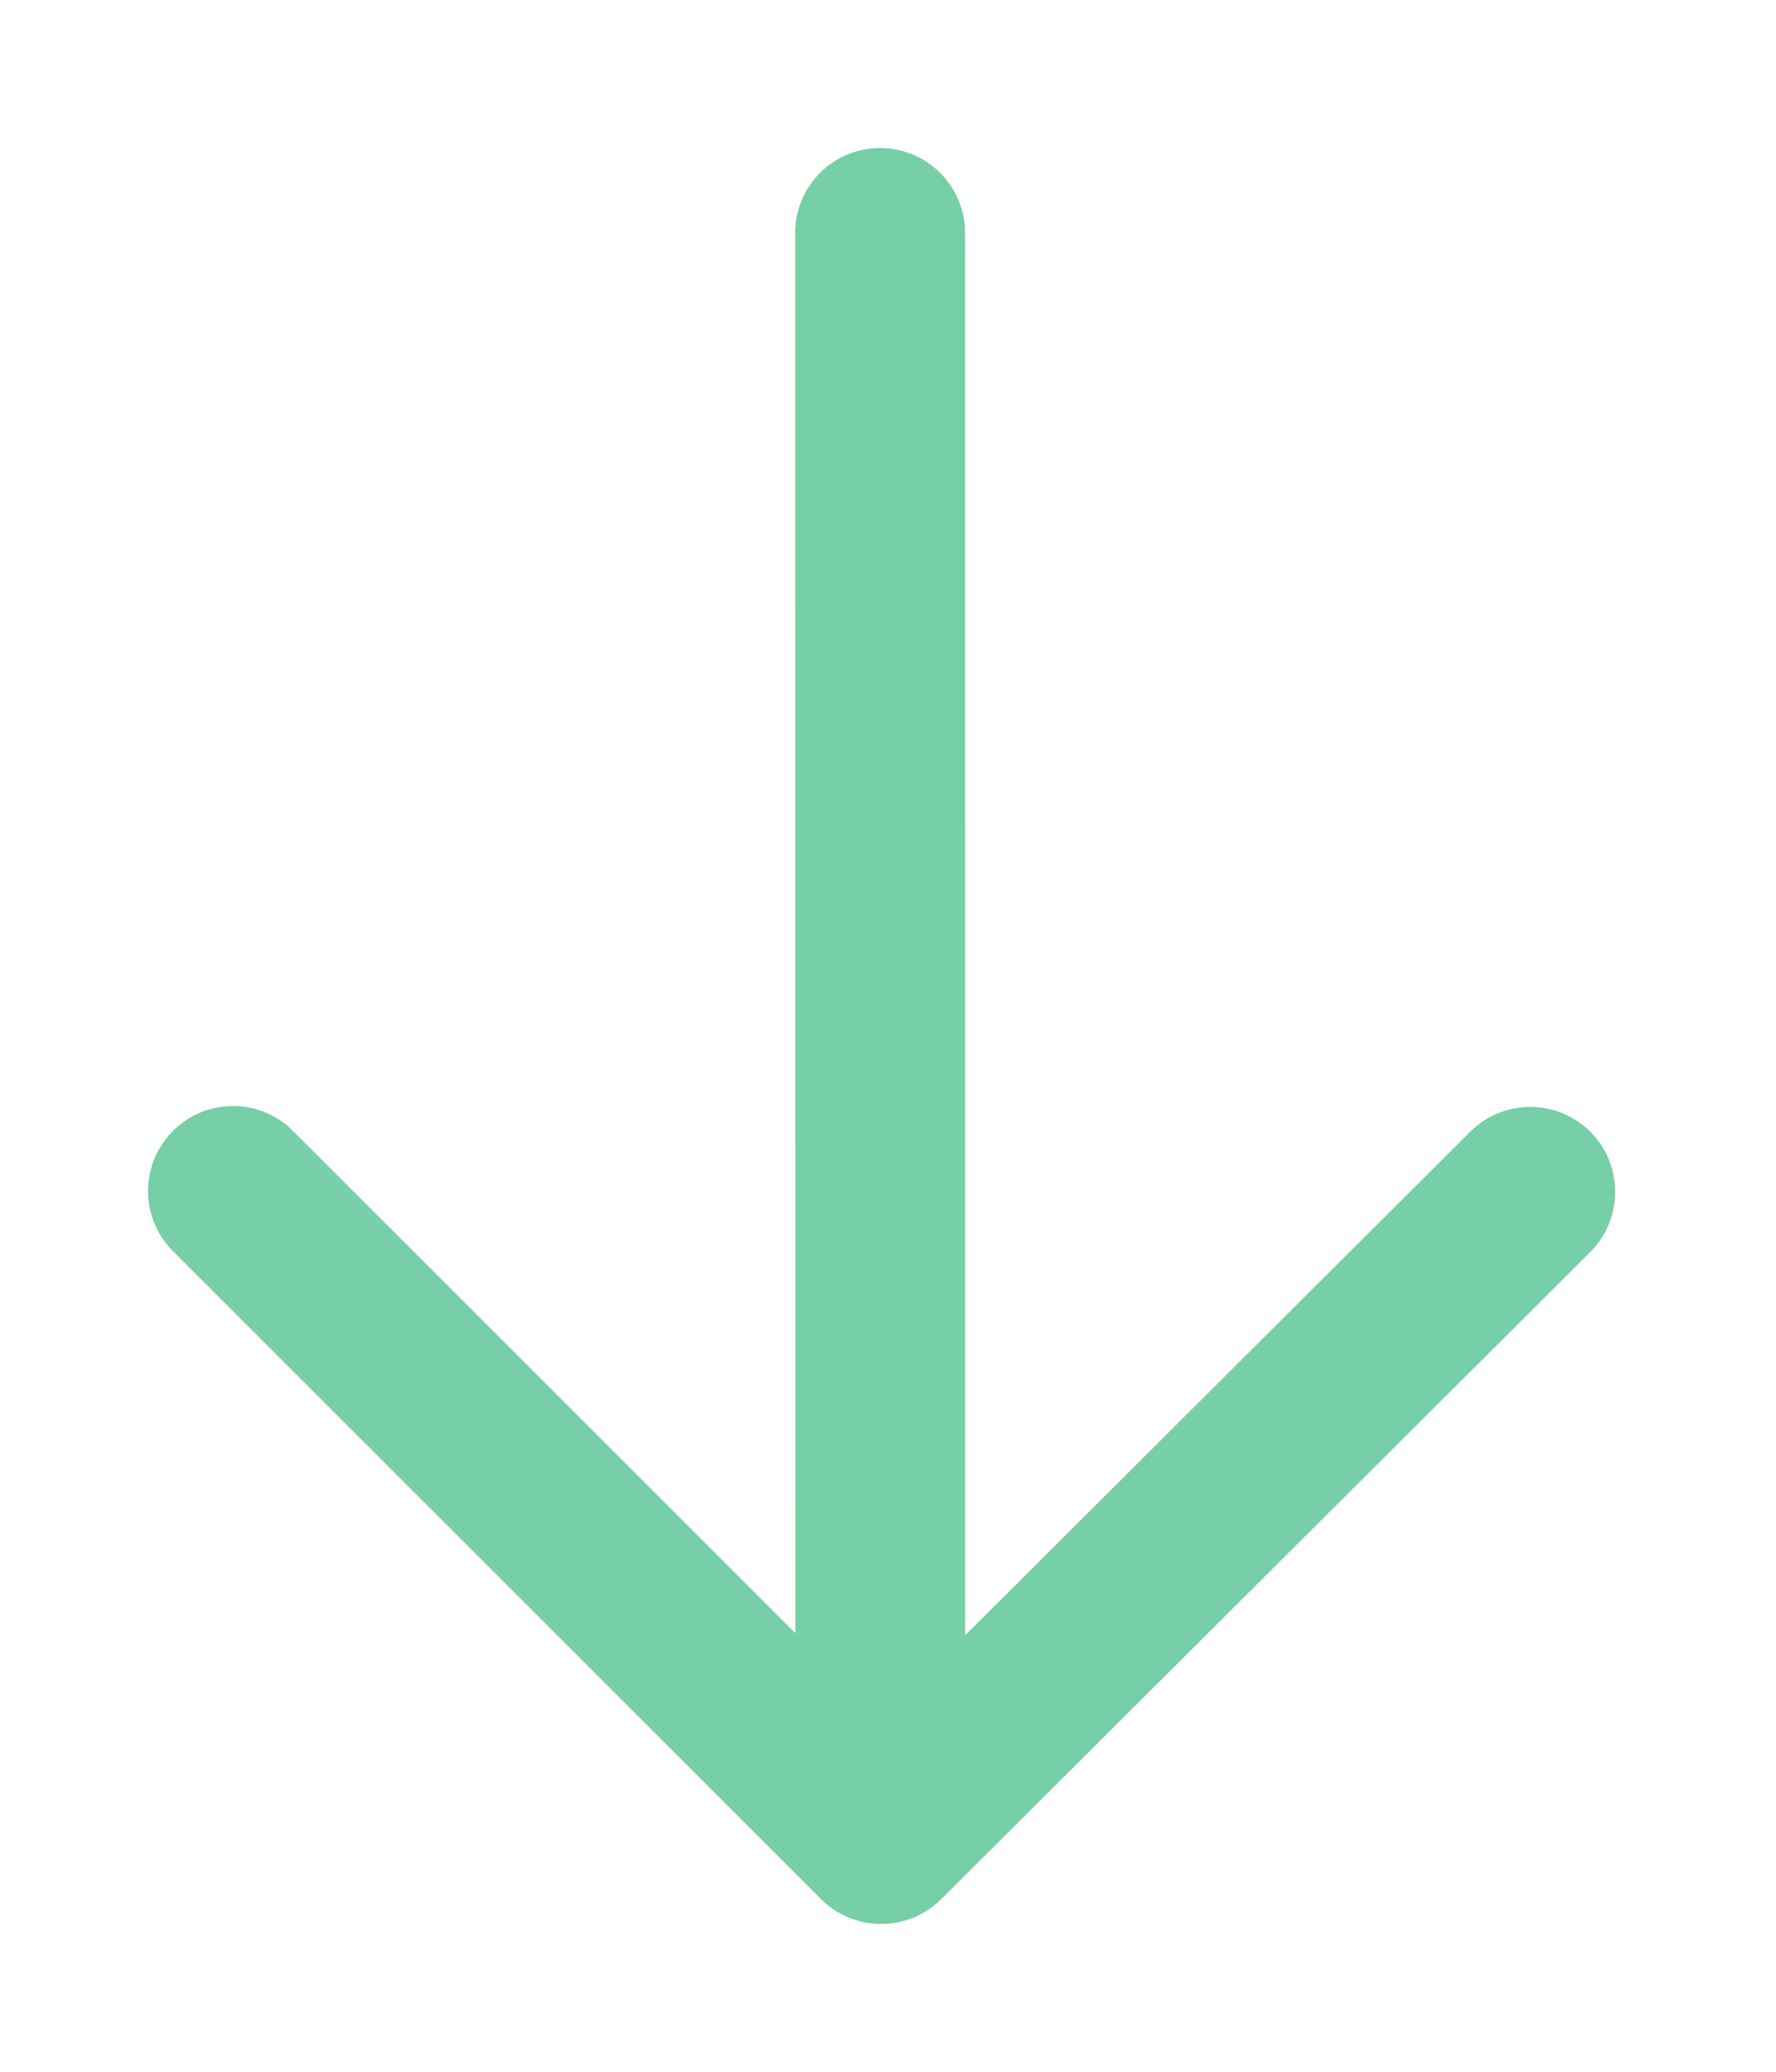
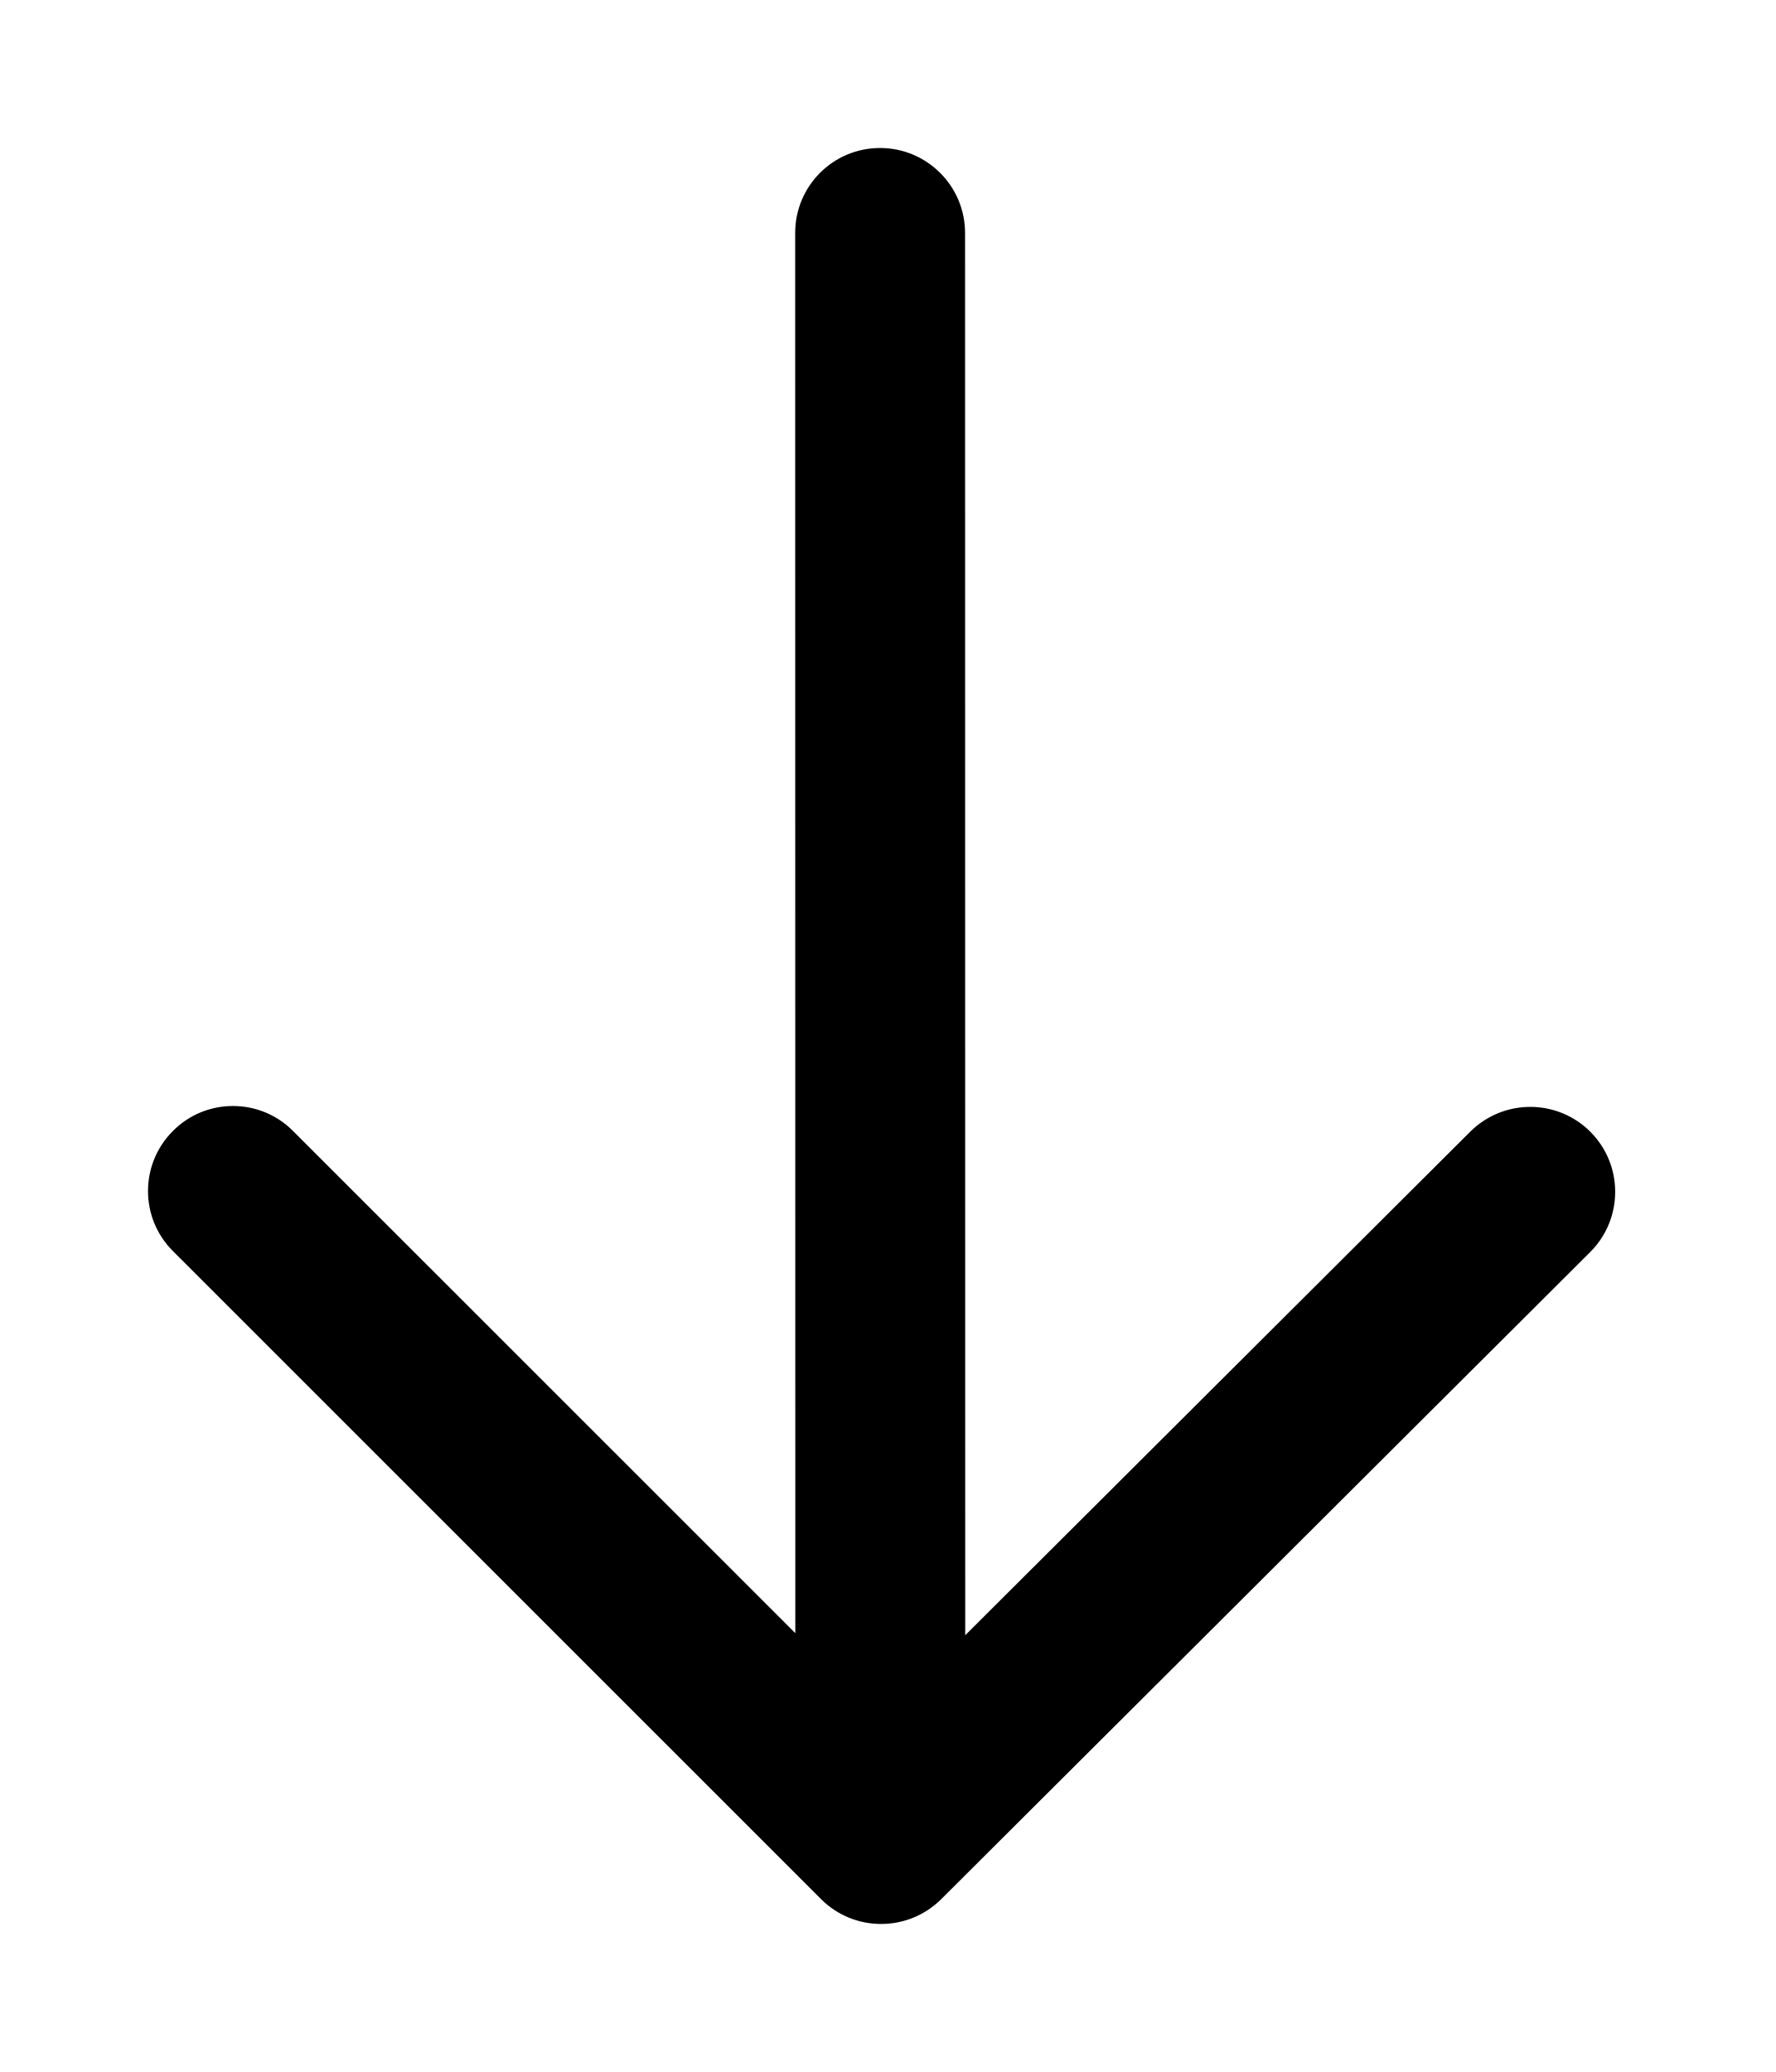
<svg xmlns="http://www.w3.org/2000/svg" width="12px" height="14px" viewBox="-1 -1 12 14" version="1.1">
  <defs />
  <g id="02-Chat" stroke="none" stroke-width="1" fill="none" fill-rule="evenodd">
-     <g id="02_x-Chat-MAX" transform="translate(-280, -546)" fill="#76CFA6">
+     <g id="02_x-Chat-MAX" transform="translate(-280, -546)" fill="currentColor">
      <g id="Group" transform="translate(243, 58)">
        <g id="Group-Copy-13-+-Matrix-HQ-Copy-17-+-Bitmap" transform="translate(1, 181)">
          <g id="Group-Copy-13">
            <path d="M45.34,312.527 C45.487,312.527 45.634,312.471 45.746,312.358 C45.97,312.134 45.97,311.771 45.746,311.547 L41.366,307.168 C41.142,306.944 40.779,306.945 40.555,307.167 L36.169,311.54 C35.944,311.764 35.944,312.128 36.167,312.352 C36.391,312.577 36.754,312.577 36.979,312.354 L40.392,308.951 L40.393,318.426 C40.393,318.743 40.651,319 40.967,319 C41.285,319 41.541,318.743 41.541,318.426 L41.54,308.965 L44.934,312.358 C45.046,312.471 45.193,312.527 45.34,312.527 L45.34,312.527 Z" id="Fill-75" transform="translate(40.95706, 313) rotate(-180) translate(-40.95706, -313) " />
          </g>
        </g>
      </g>
    </g>
  </g>
</svg>
